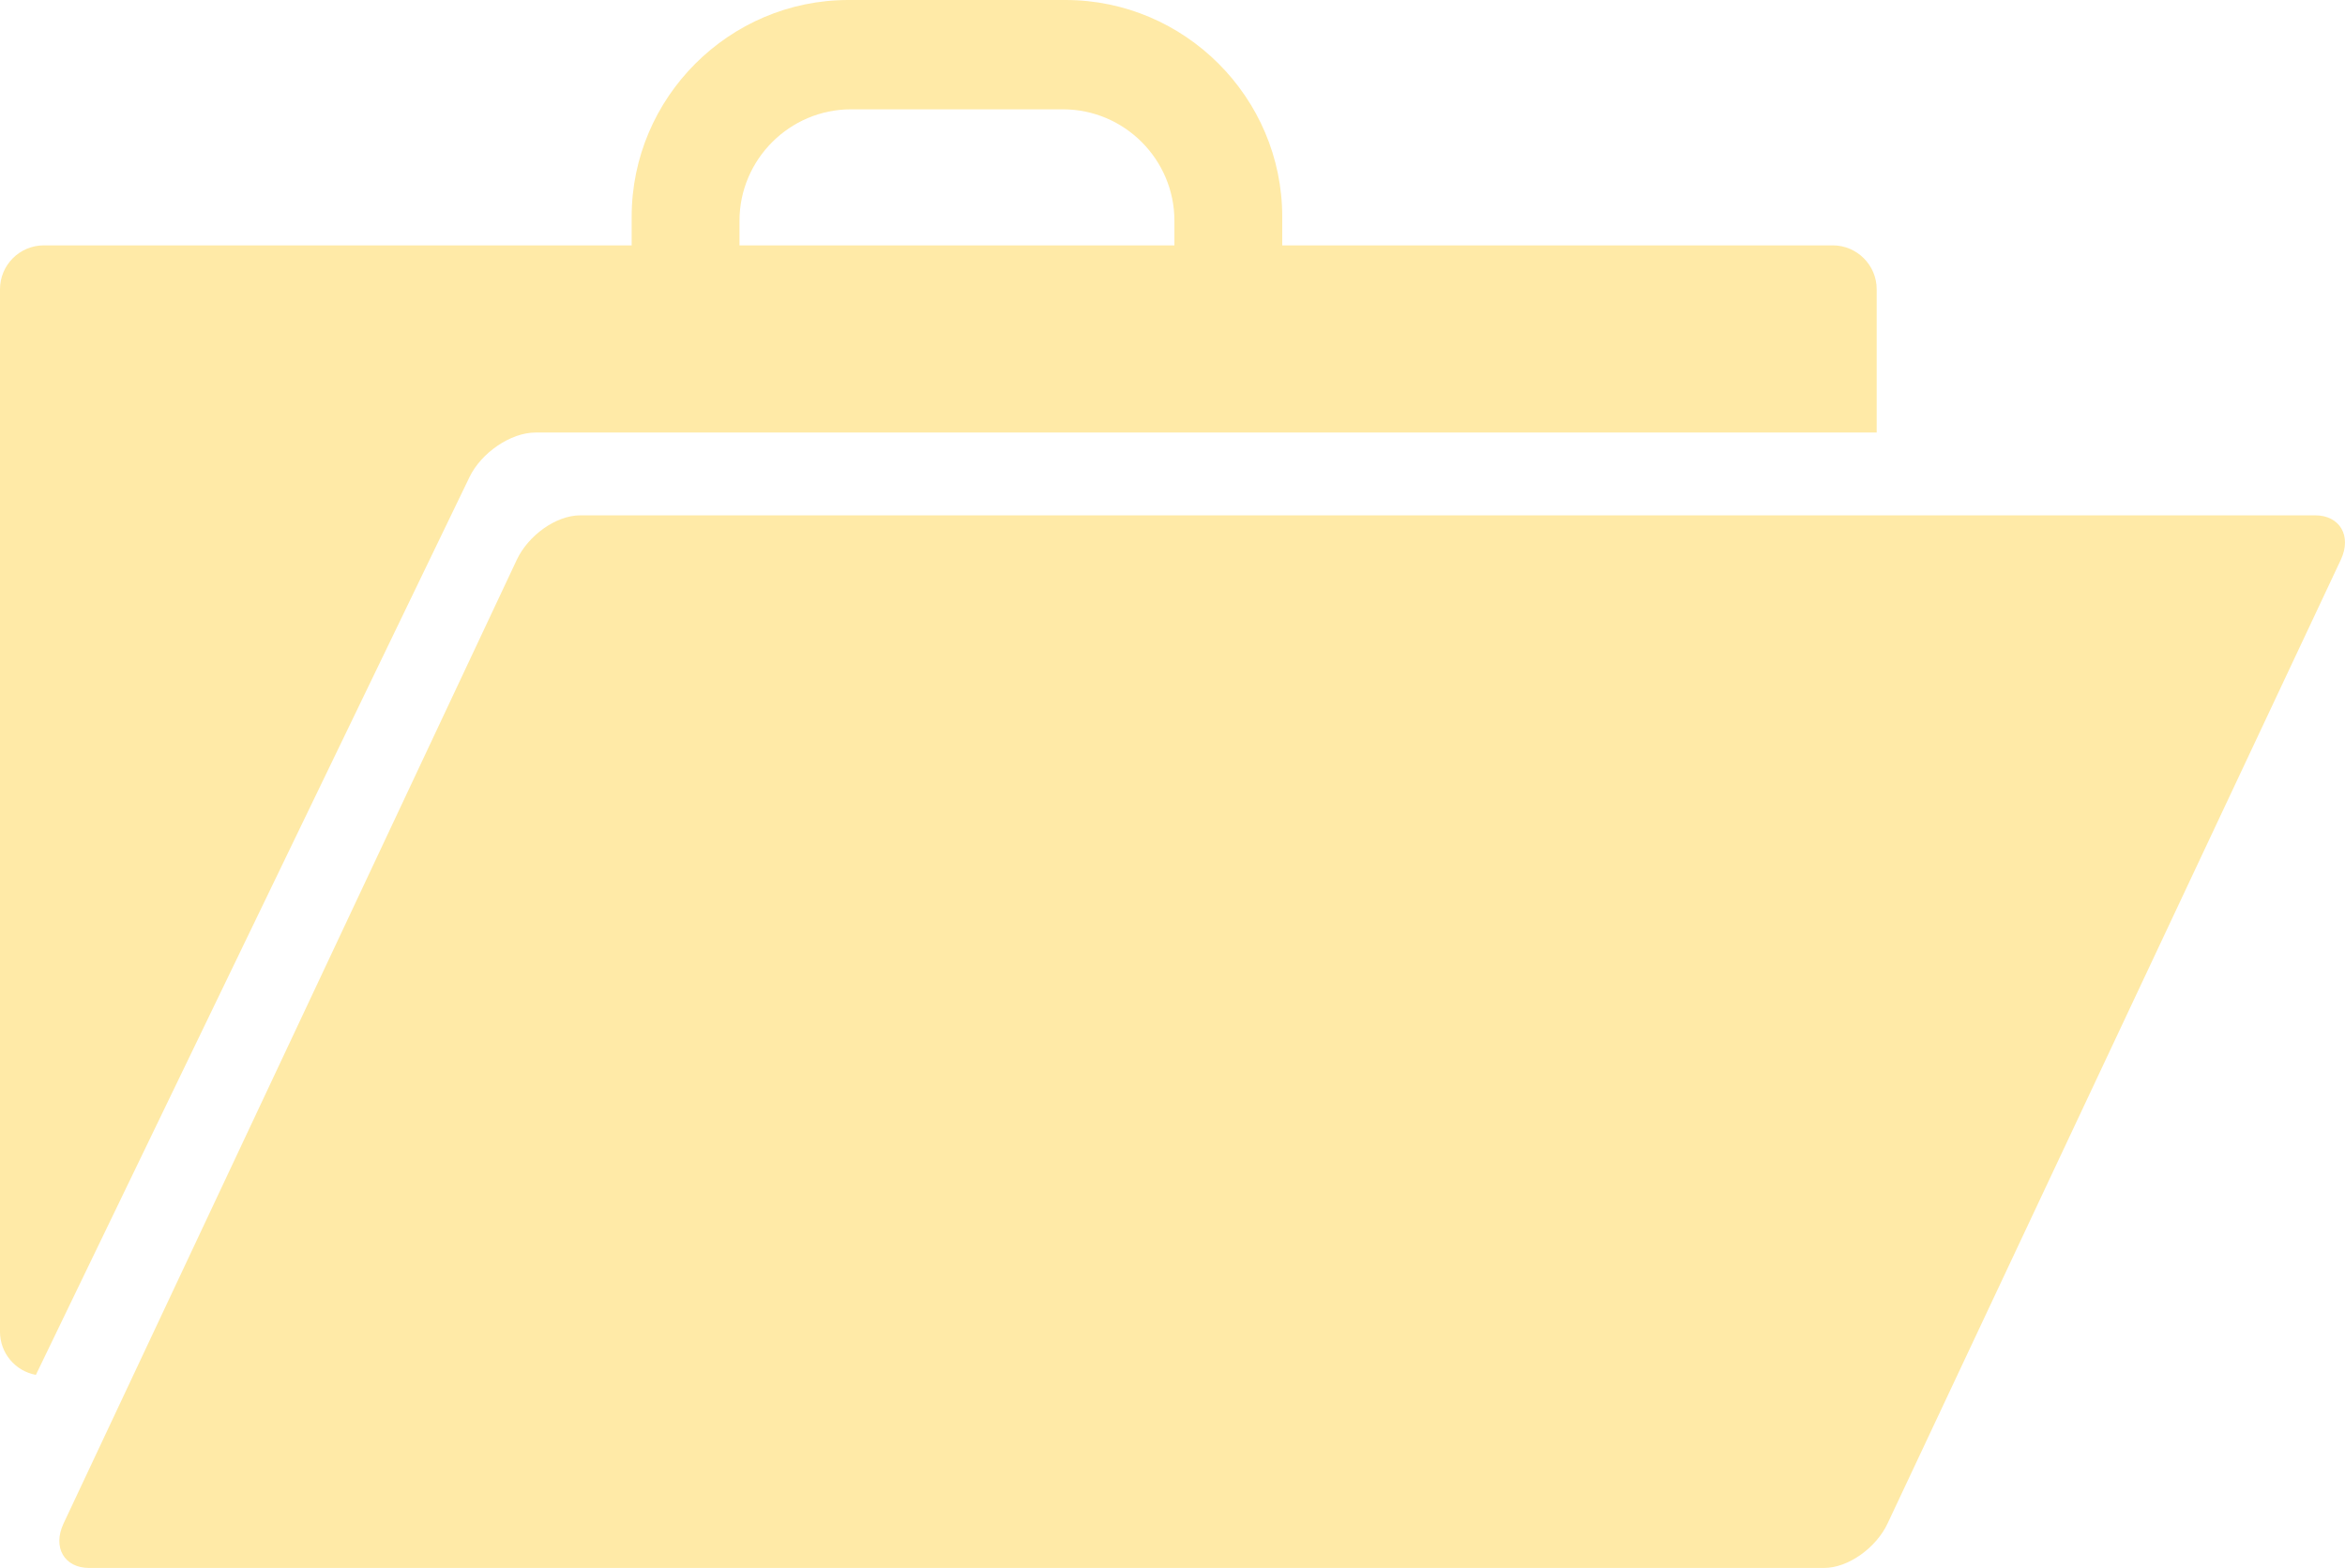
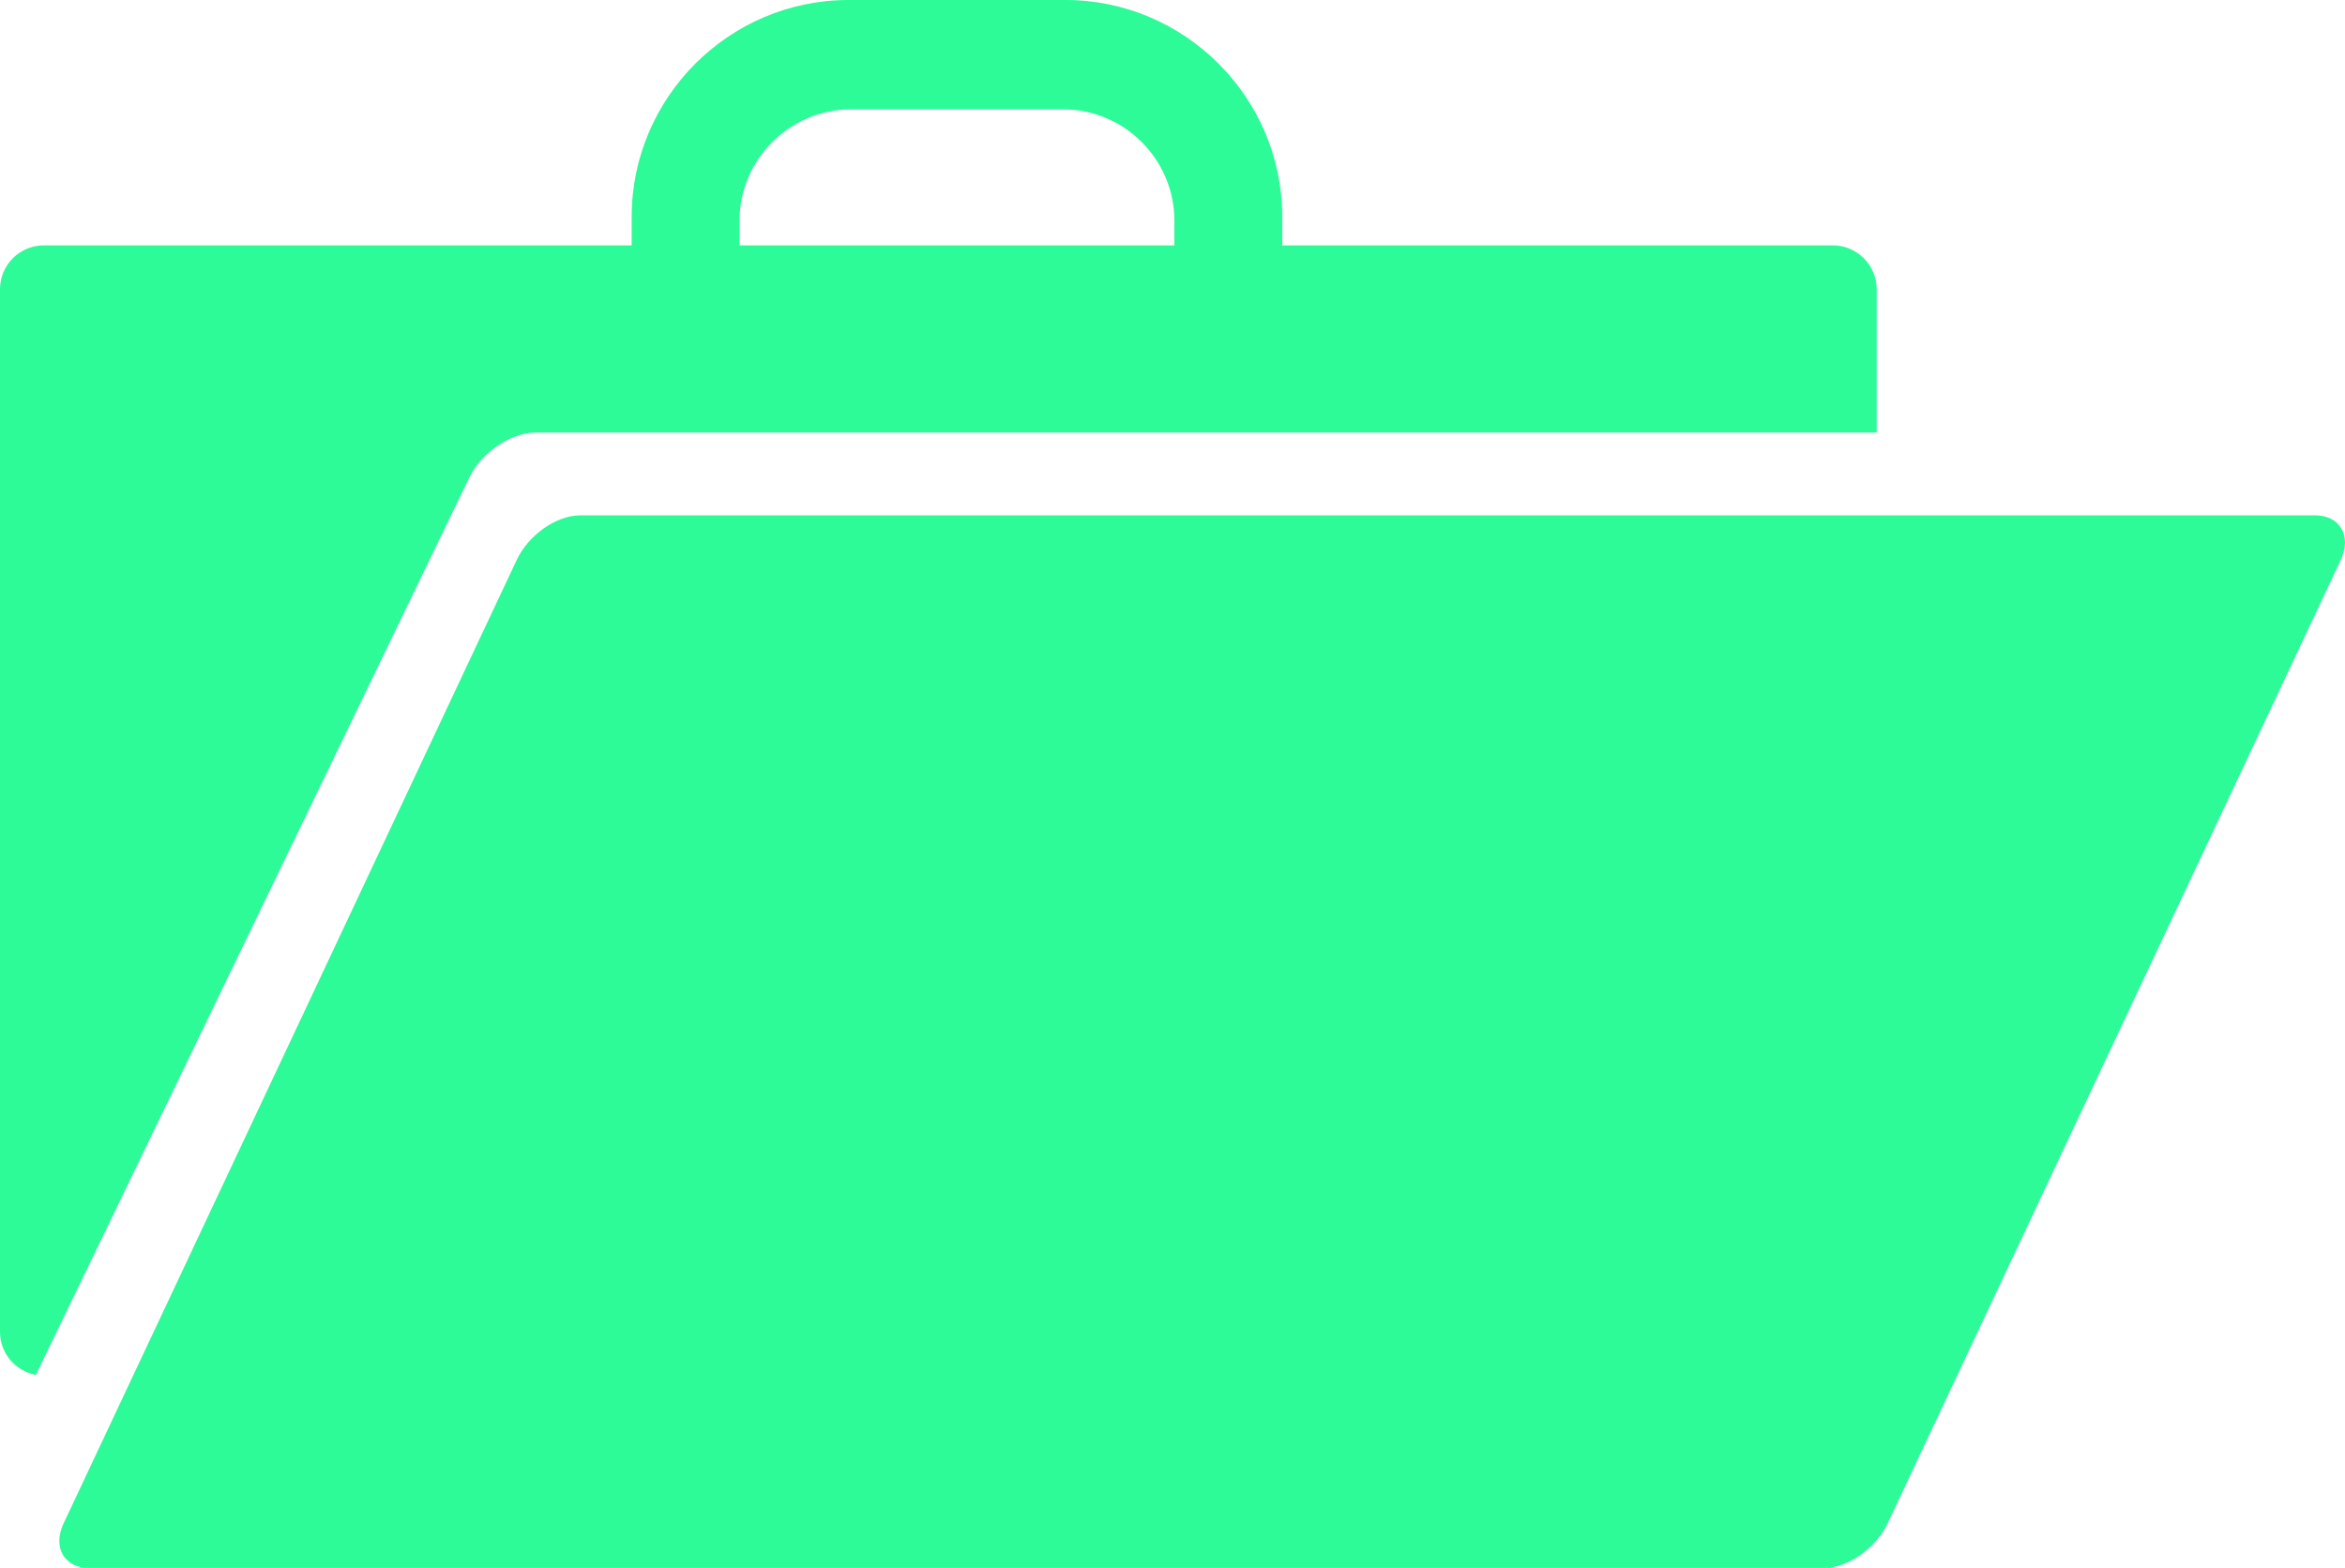
<svg xmlns="http://www.w3.org/2000/svg" viewBox="0 0 122.88 82.18" xml:space="preserve">
-   <path fill="#ffeaa7" d="M2.3 12.86h30.8v-1.5C33.1 5.11 38.21 0 44.46 0h11.37c6.25 0 11.36 5.11 11.36 11.36v1.5h28.85c1.26 0 2.3 1.03 2.3 2.3v7.51H28.06c-1.29 0-2.84 1.05-3.46 2.34L1.88 72.06A2.295 2.295 0 0 1 0 69.81V15.16a2.3 2.3 0 0 1 2.3-2.3m36.45 0h22.79v-1.29c0-3.21-2.62-5.84-5.84-5.84H44.59c-3.21 0-5.84 2.63-5.84 5.84zm-8.34 14.15h90.91c1.28 0 1.93 1.07 1.34 2.33L98.91 79.85c-.59 1.26-2.05 2.33-3.33 2.33H4.67c-1.29 0-1.93-1.07-1.34-2.33l23.75-50.51c.59-1.26 2.04-2.33 3.33-2.33" style="fill-rule:evenodd;clip-rule:evenodd" />
+   <path fill="#2cfb97" d="M2.3 12.86h30.8v-1.5C33.1 5.11 38.21 0 44.46 0h11.37c6.25 0 11.36 5.11 11.36 11.36v1.5h28.85c1.26 0 2.3 1.03 2.3 2.3v7.51H28.06c-1.29 0-2.84 1.05-3.46 2.34L1.88 72.06A2.295 2.295 0 0 1 0 69.81V15.16a2.3 2.3 0 0 1 2.3-2.3m36.45 0h22.79v-1.29c0-3.21-2.62-5.84-5.84-5.84H44.59c-3.21 0-5.84 2.63-5.84 5.84zm-8.34 14.15h90.91c1.28 0 1.93 1.07 1.34 2.33L98.91 79.85c-.59 1.26-2.05 2.33-3.33 2.33H4.67c-1.29 0-1.93-1.07-1.34-2.33l23.75-50.51c.59-1.26 2.04-2.33 3.33-2.33" style="fill-rule:evenodd;clip-rule:evenodd" />
</svg>
